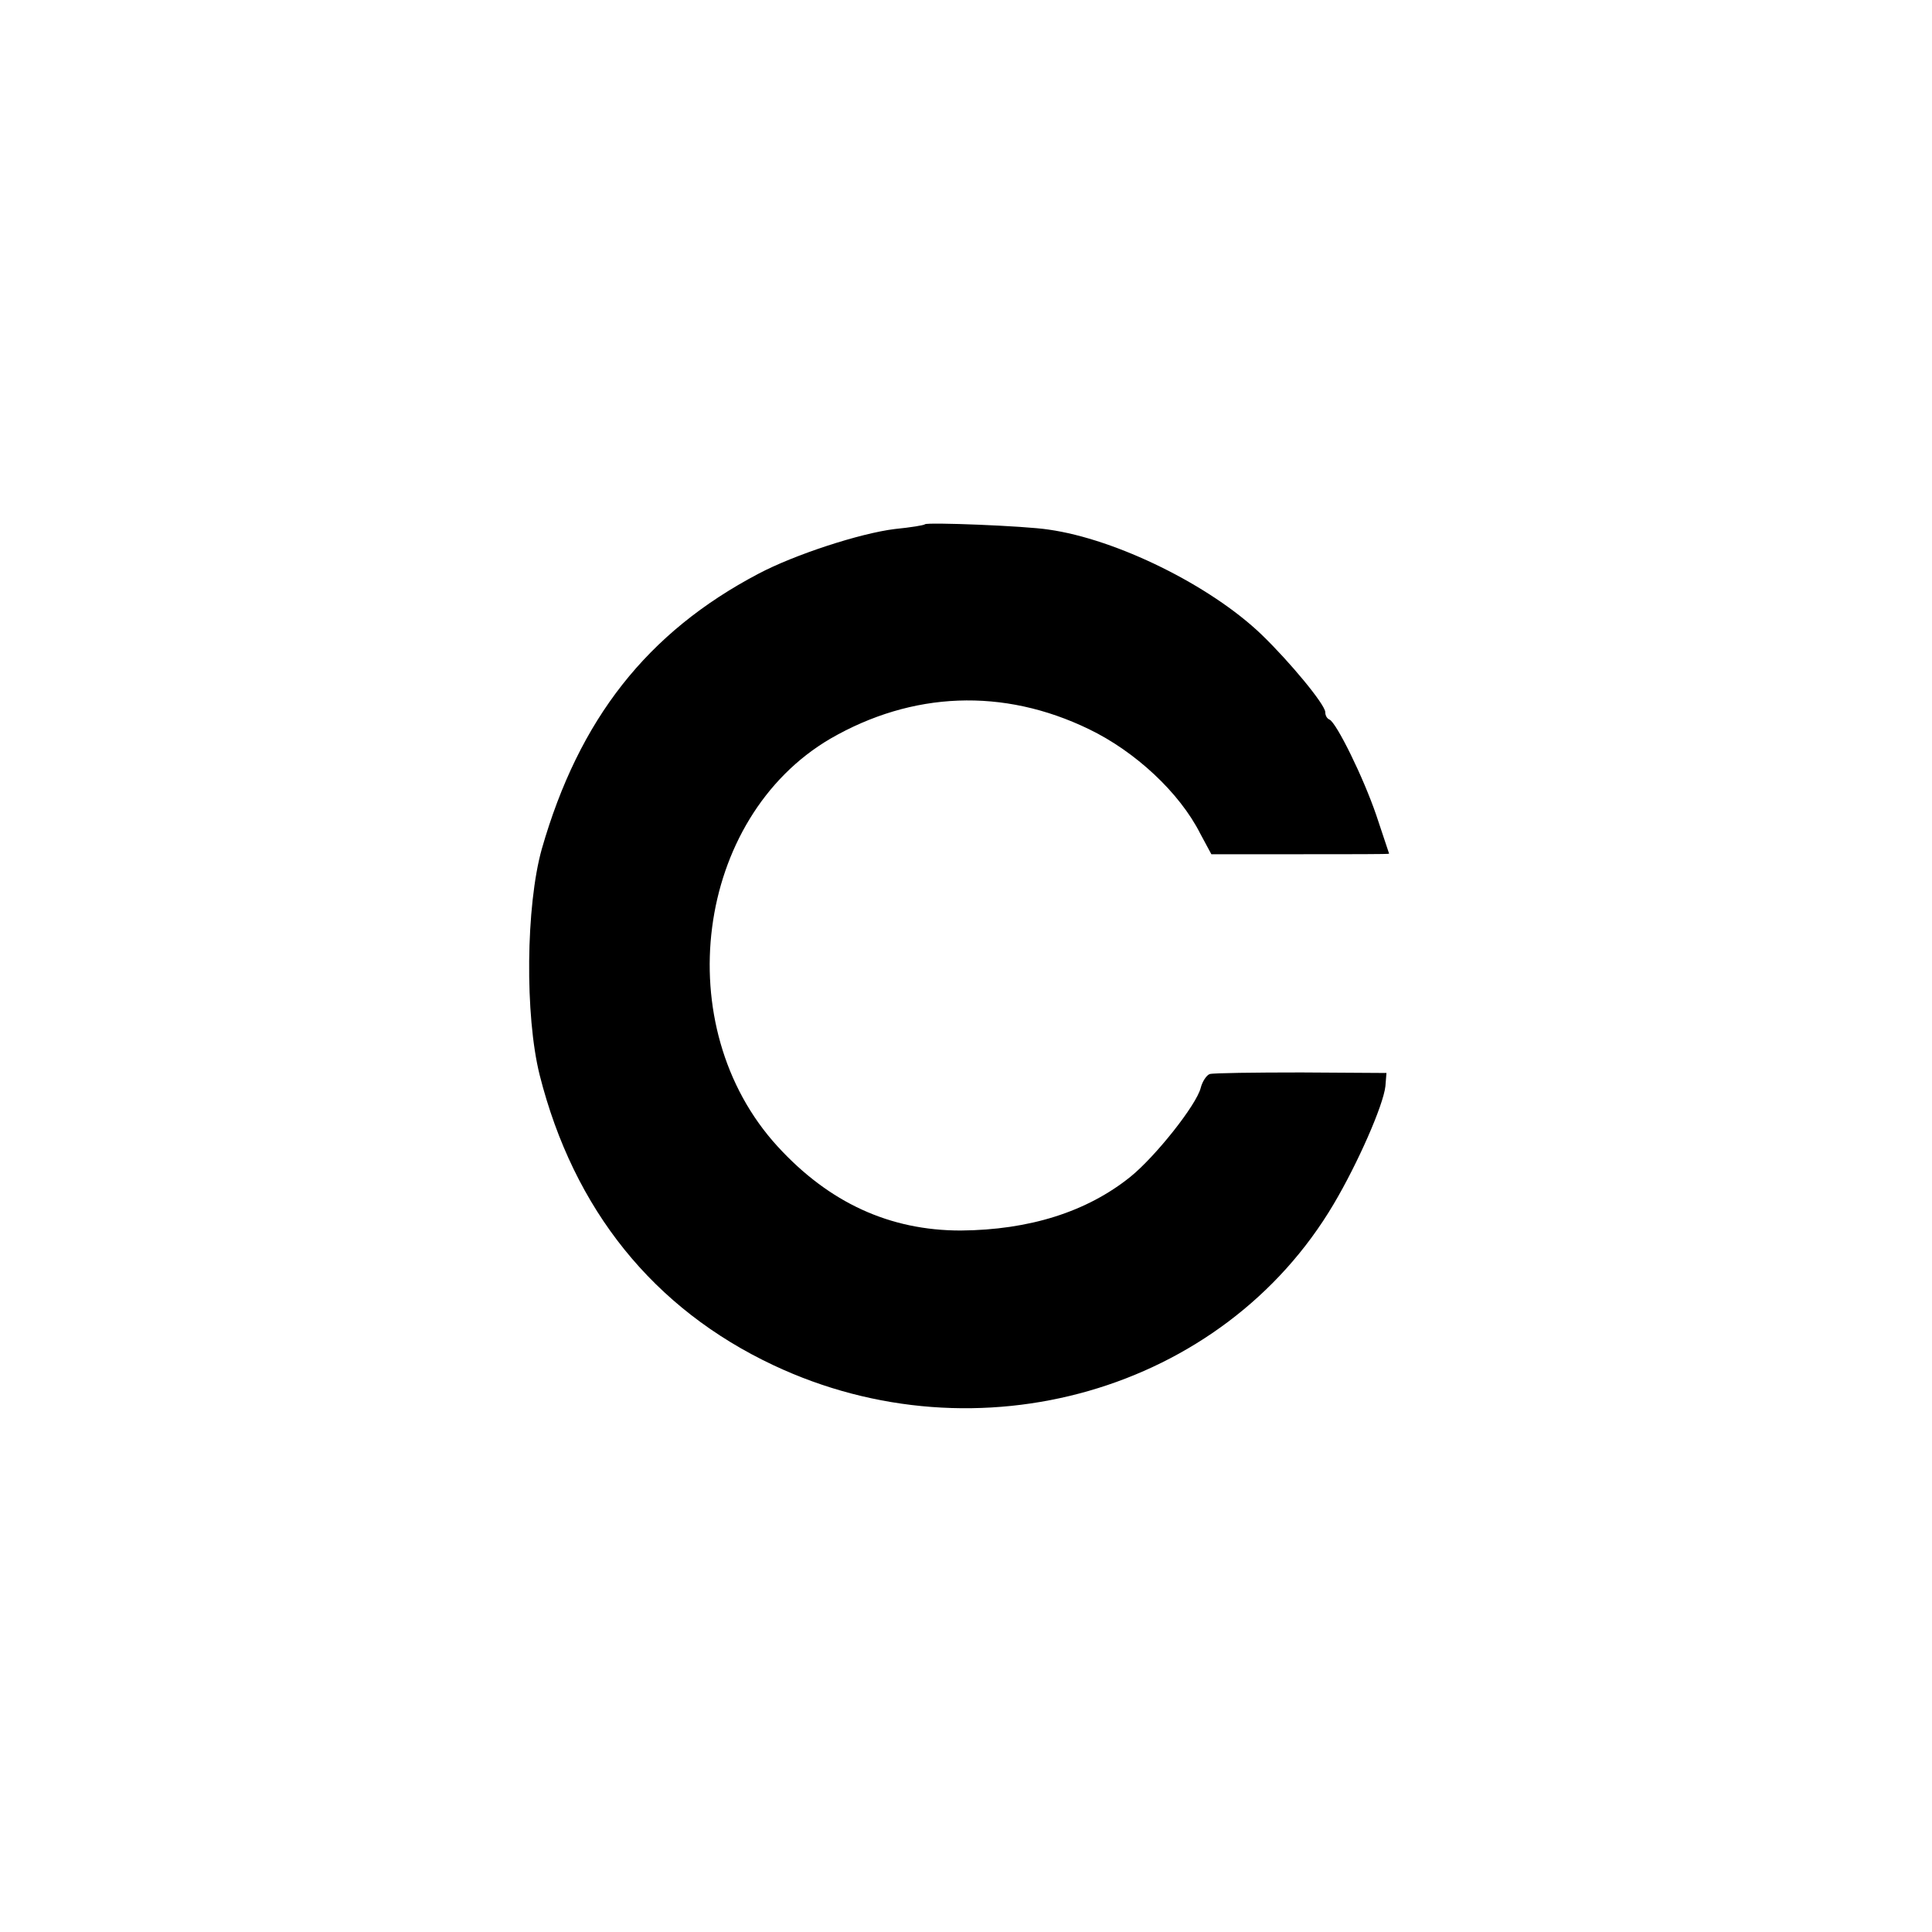
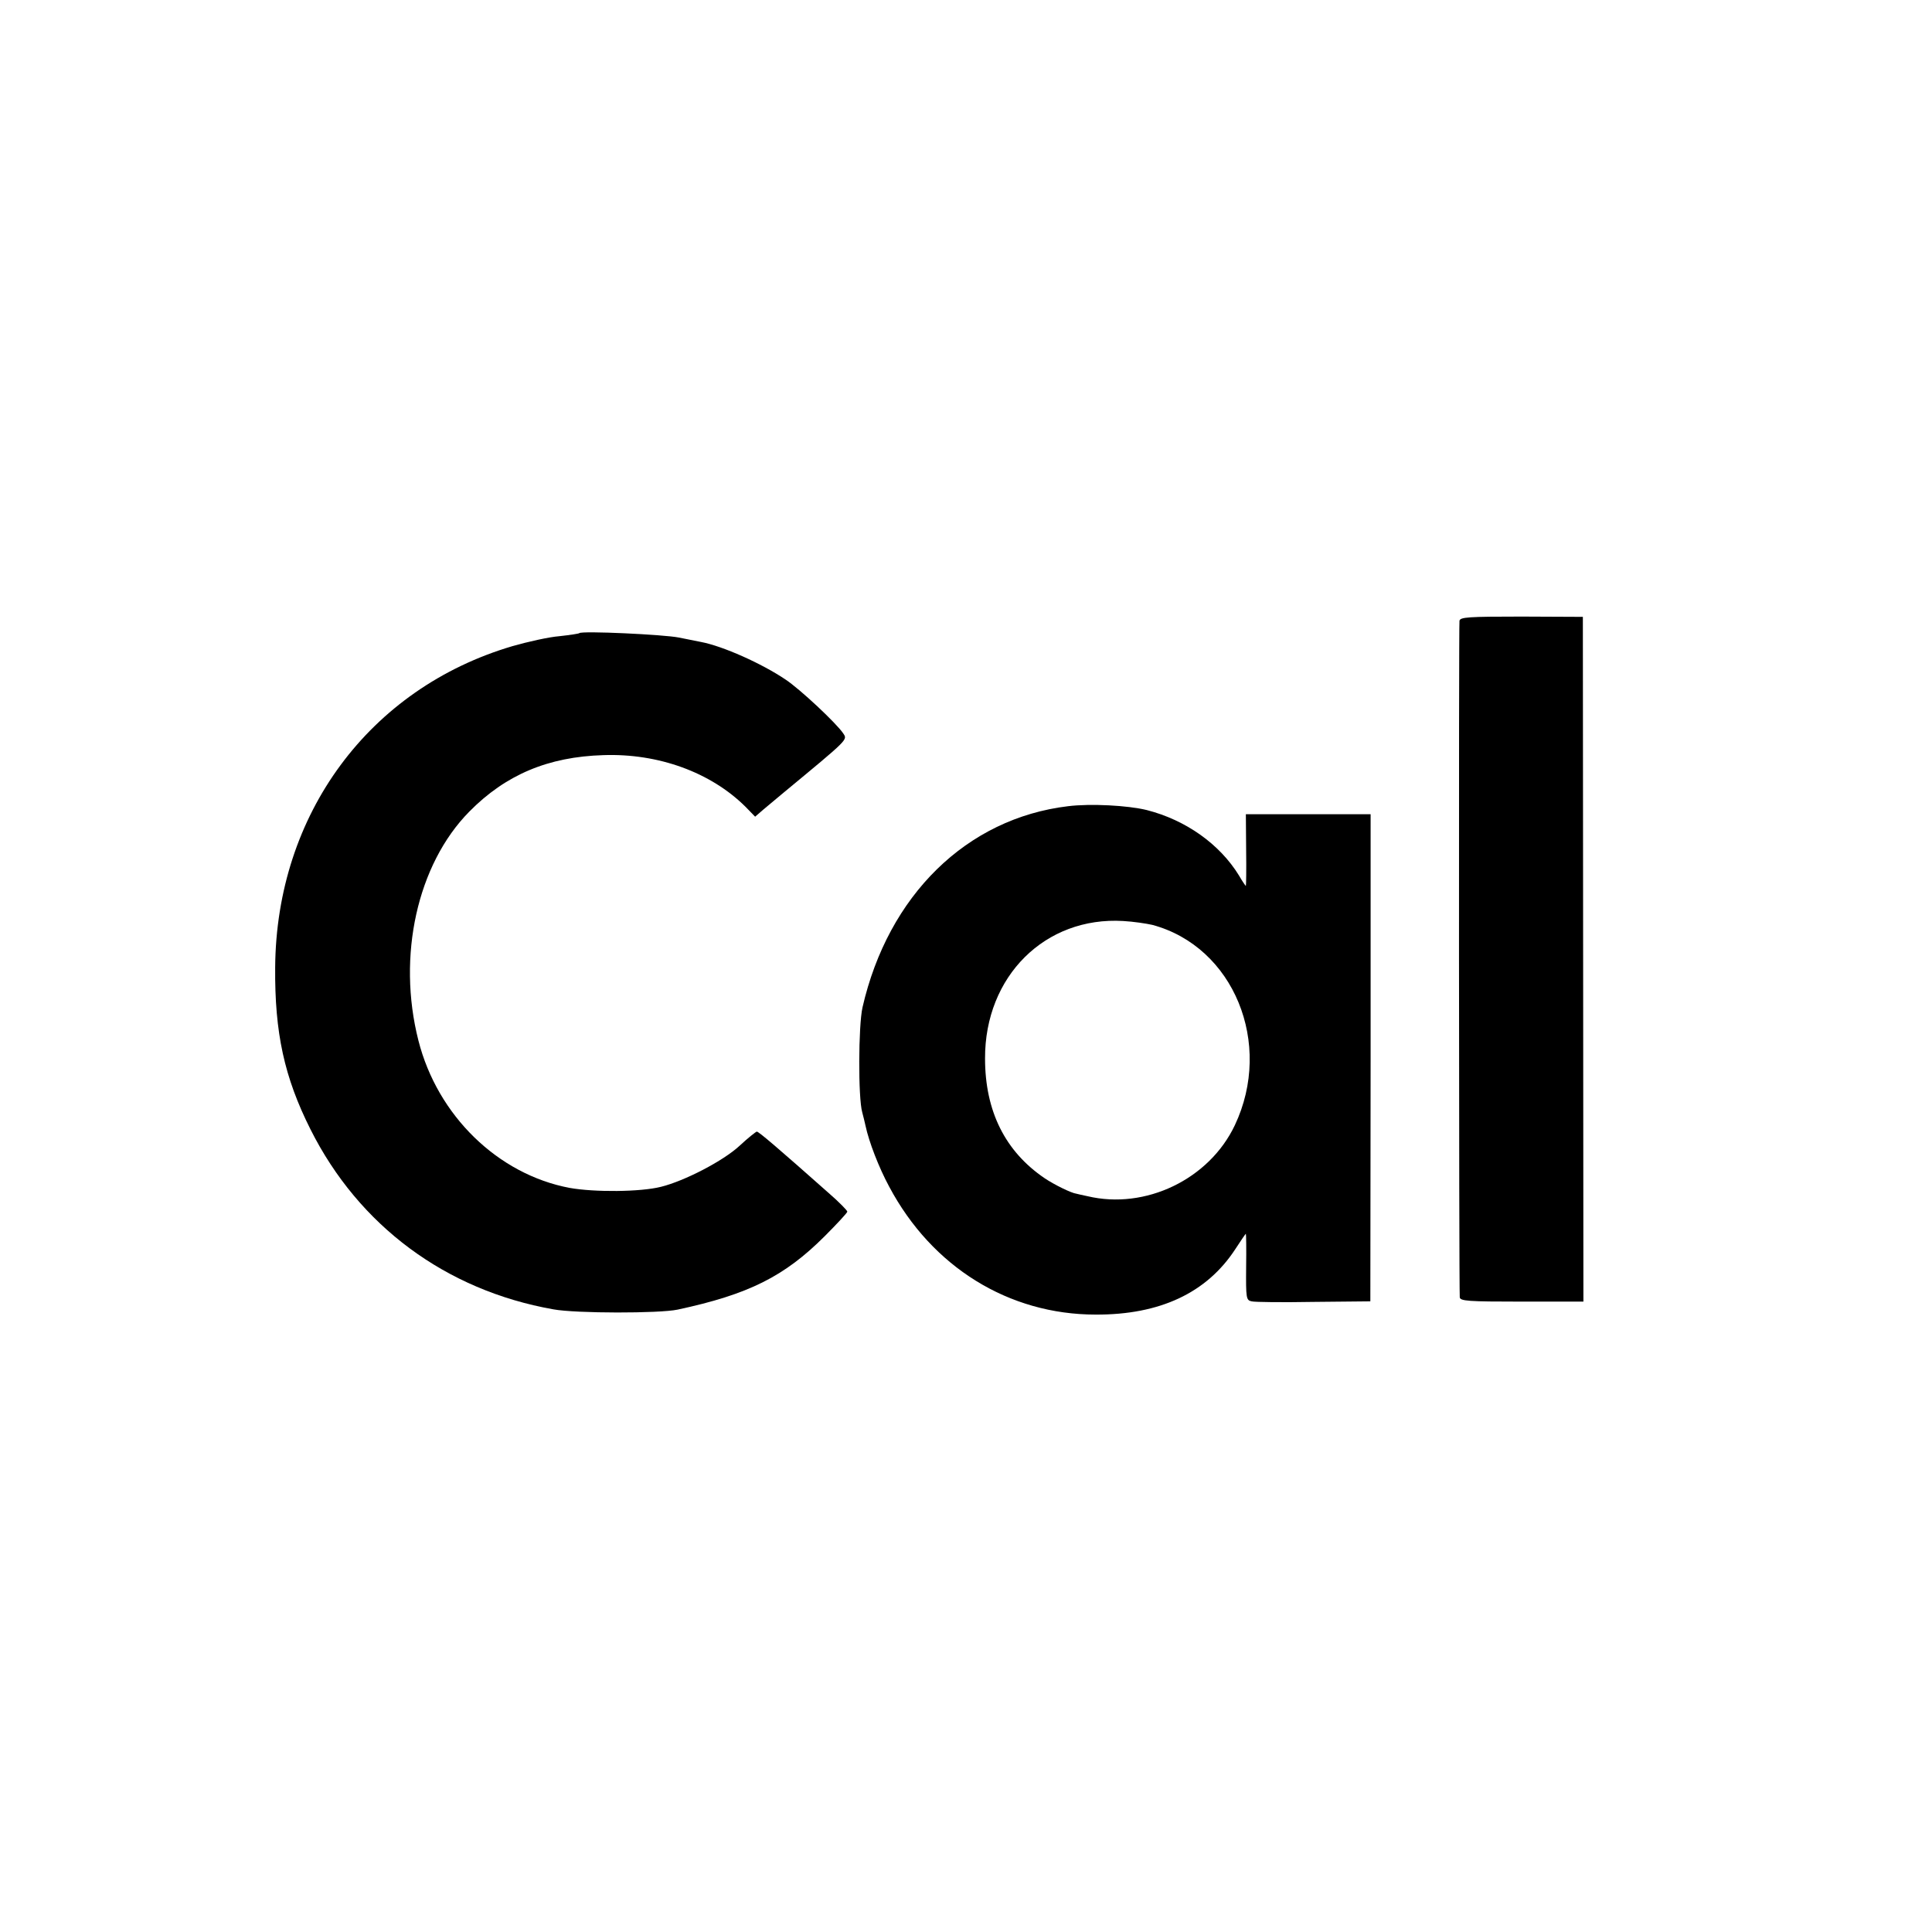
- <svg xmlns="http://www.w3.org/2000/svg" version="1.0" width="363pt" height="363pt" viewBox="0 0 363 363" preserveAspectRatio="xMidYMid meet">
-   <g transform="translate(0,363) scale(0.1,-0.1)" fill="#000000" stroke="none">
-     <path d="M1738 2645 c-2 -2 -27 -6 -57 -9 -65 -8 -188 -48 -256 -84 -209 -110 -337 -273 -407 -517 -30 -107 -32 -313 -4 -425 64 -253 214 -439 439 -545 384 -181 845 -49 1053 303 45 76 93 185 97 221 l2 25 -160 1 c-88 0 -165 -1 -172 -3 -6 -2 -14 -14 -17 -26 -8 -32 -85 -129 -132 -167 -82 -66 -190 -100 -319 -101 -133 0 -247 52 -344 158 -206 225 -155 617 99 766 154 89 325 96 486 18 87 -42 170 -119 209 -196 l21 -39 167 0 c92 0 167 0 167 1 0 0 -11 33 -24 72 -25 73 -75 174 -88 180 -5 2 -8 8 -8 14 0 14 -67 95 -120 146 -96 92 -272 179 -400 197 -45 7 -227 14 -232 10z" />
+ <svg xmlns="http://www.w3.org/2000/svg" version="1.0" width="700pt" height="700pt" viewBox="0 0 700 700" preserveAspectRatio="xMidYMid meet">
+   <g transform="translate(0,700) scale(0.1,-0.1)" fill="#000000" stroke="none">
+     <path d="M5288 4751 c-3 -14 -2 -2406 1 -2451 1 -14 30 -16 224 -16 l224 0 -1 1241 -1 1240 -222 1 c-193 0 -222 -2 -225 -15z" />
+     <path d="M2099 4706 c-2 -2 -35 -7 -72 -11 -38 -3 -114 -20 -170 -36 -519 -153 -856 -609 -860 -1164 -2 -237 33 -398 128 -587 175 -349 490 -583 880 -652 81 -15 385 -15 450 -1 257 55 387 120 533 266 45 45 82 85 82 89 0 4 -30 35 -67 67 -185 164 -254 223 -261 223 -4 -1 -32 -23 -62 -51 -59 -55 -200 -128 -285 -149 -75 -19 -241 -20 -331 -4 -260 49 -479 262 -548 534 -78 306 -4 638 184 829 132 134 286 199 486 205 199 7 389 -62 515 -187 l35 -36 30 26 c16 13 49 41 73 61 238 197 232 191 216 215 -24 36 -156 160 -209 195 -86 58 -227 121 -306 136 -14 3 -50 10 -80 16 -54 11 -352 25 -361 16z" />
+     <path d="M3870 4079 c-368 -44 -652 -323 -745 -729 -15 -67 -16 -327 -1 -380 4 -14 9 -36 12 -49 12 -57 48 -151 86 -221 155 -291 433 -463 748 -463 233 -1 402 79 505 236 20 31 38 57 39 57 1 0 2 -54 1 -120 -1 -114 0 -121 20 -125 11 -3 112 -4 225 -2 l205 2 1 883 0 882 -226 0 -226 0 1 -130 c1 -71 0 -130 -1 -130 -1 0 -13 17 -25 38 -70 114 -193 201 -334 237 -69 17 -204 24 -285 14z m305 -430 c295 -79 439 -430 299 -726 -93 -196 -324 -307 -534 -257 -19 4 -37 8 -40 9 -18 2 -81 33 -115 56 -143 97 -216 243 -216 434 -1 298 218 515 501 498 36 -2 83 -9 105 -14z" />
  </g>
</svg>
